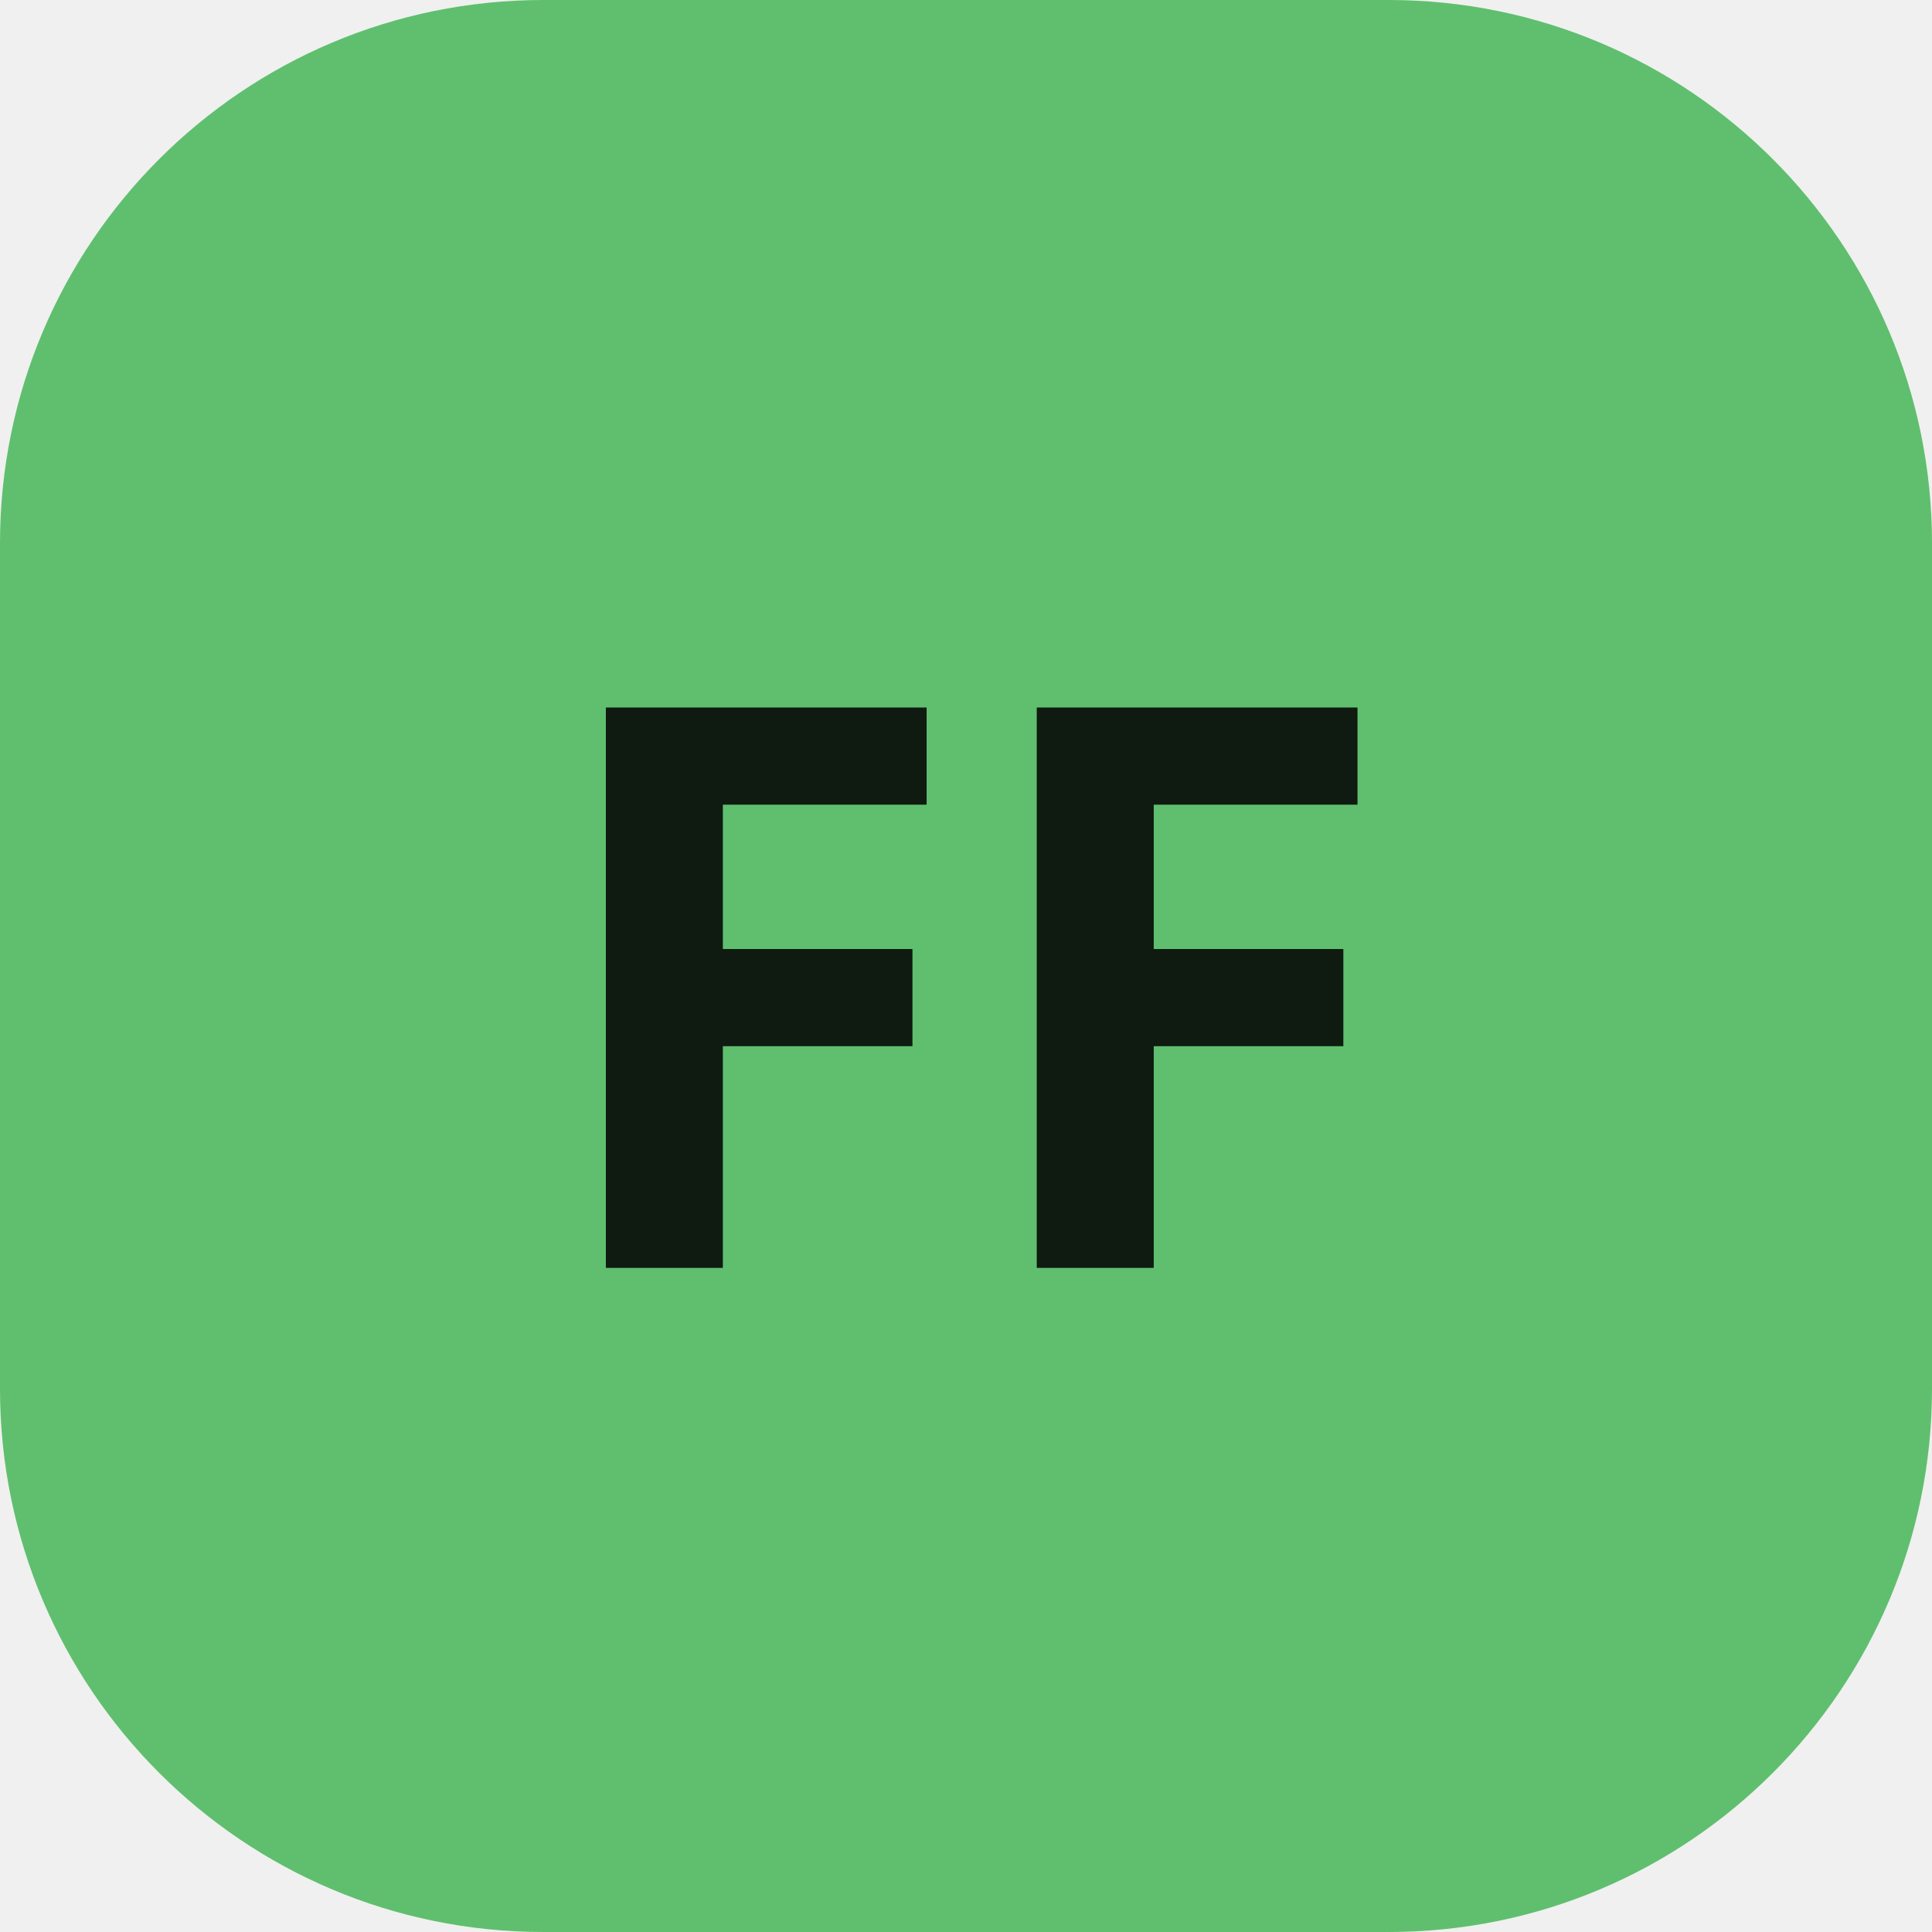
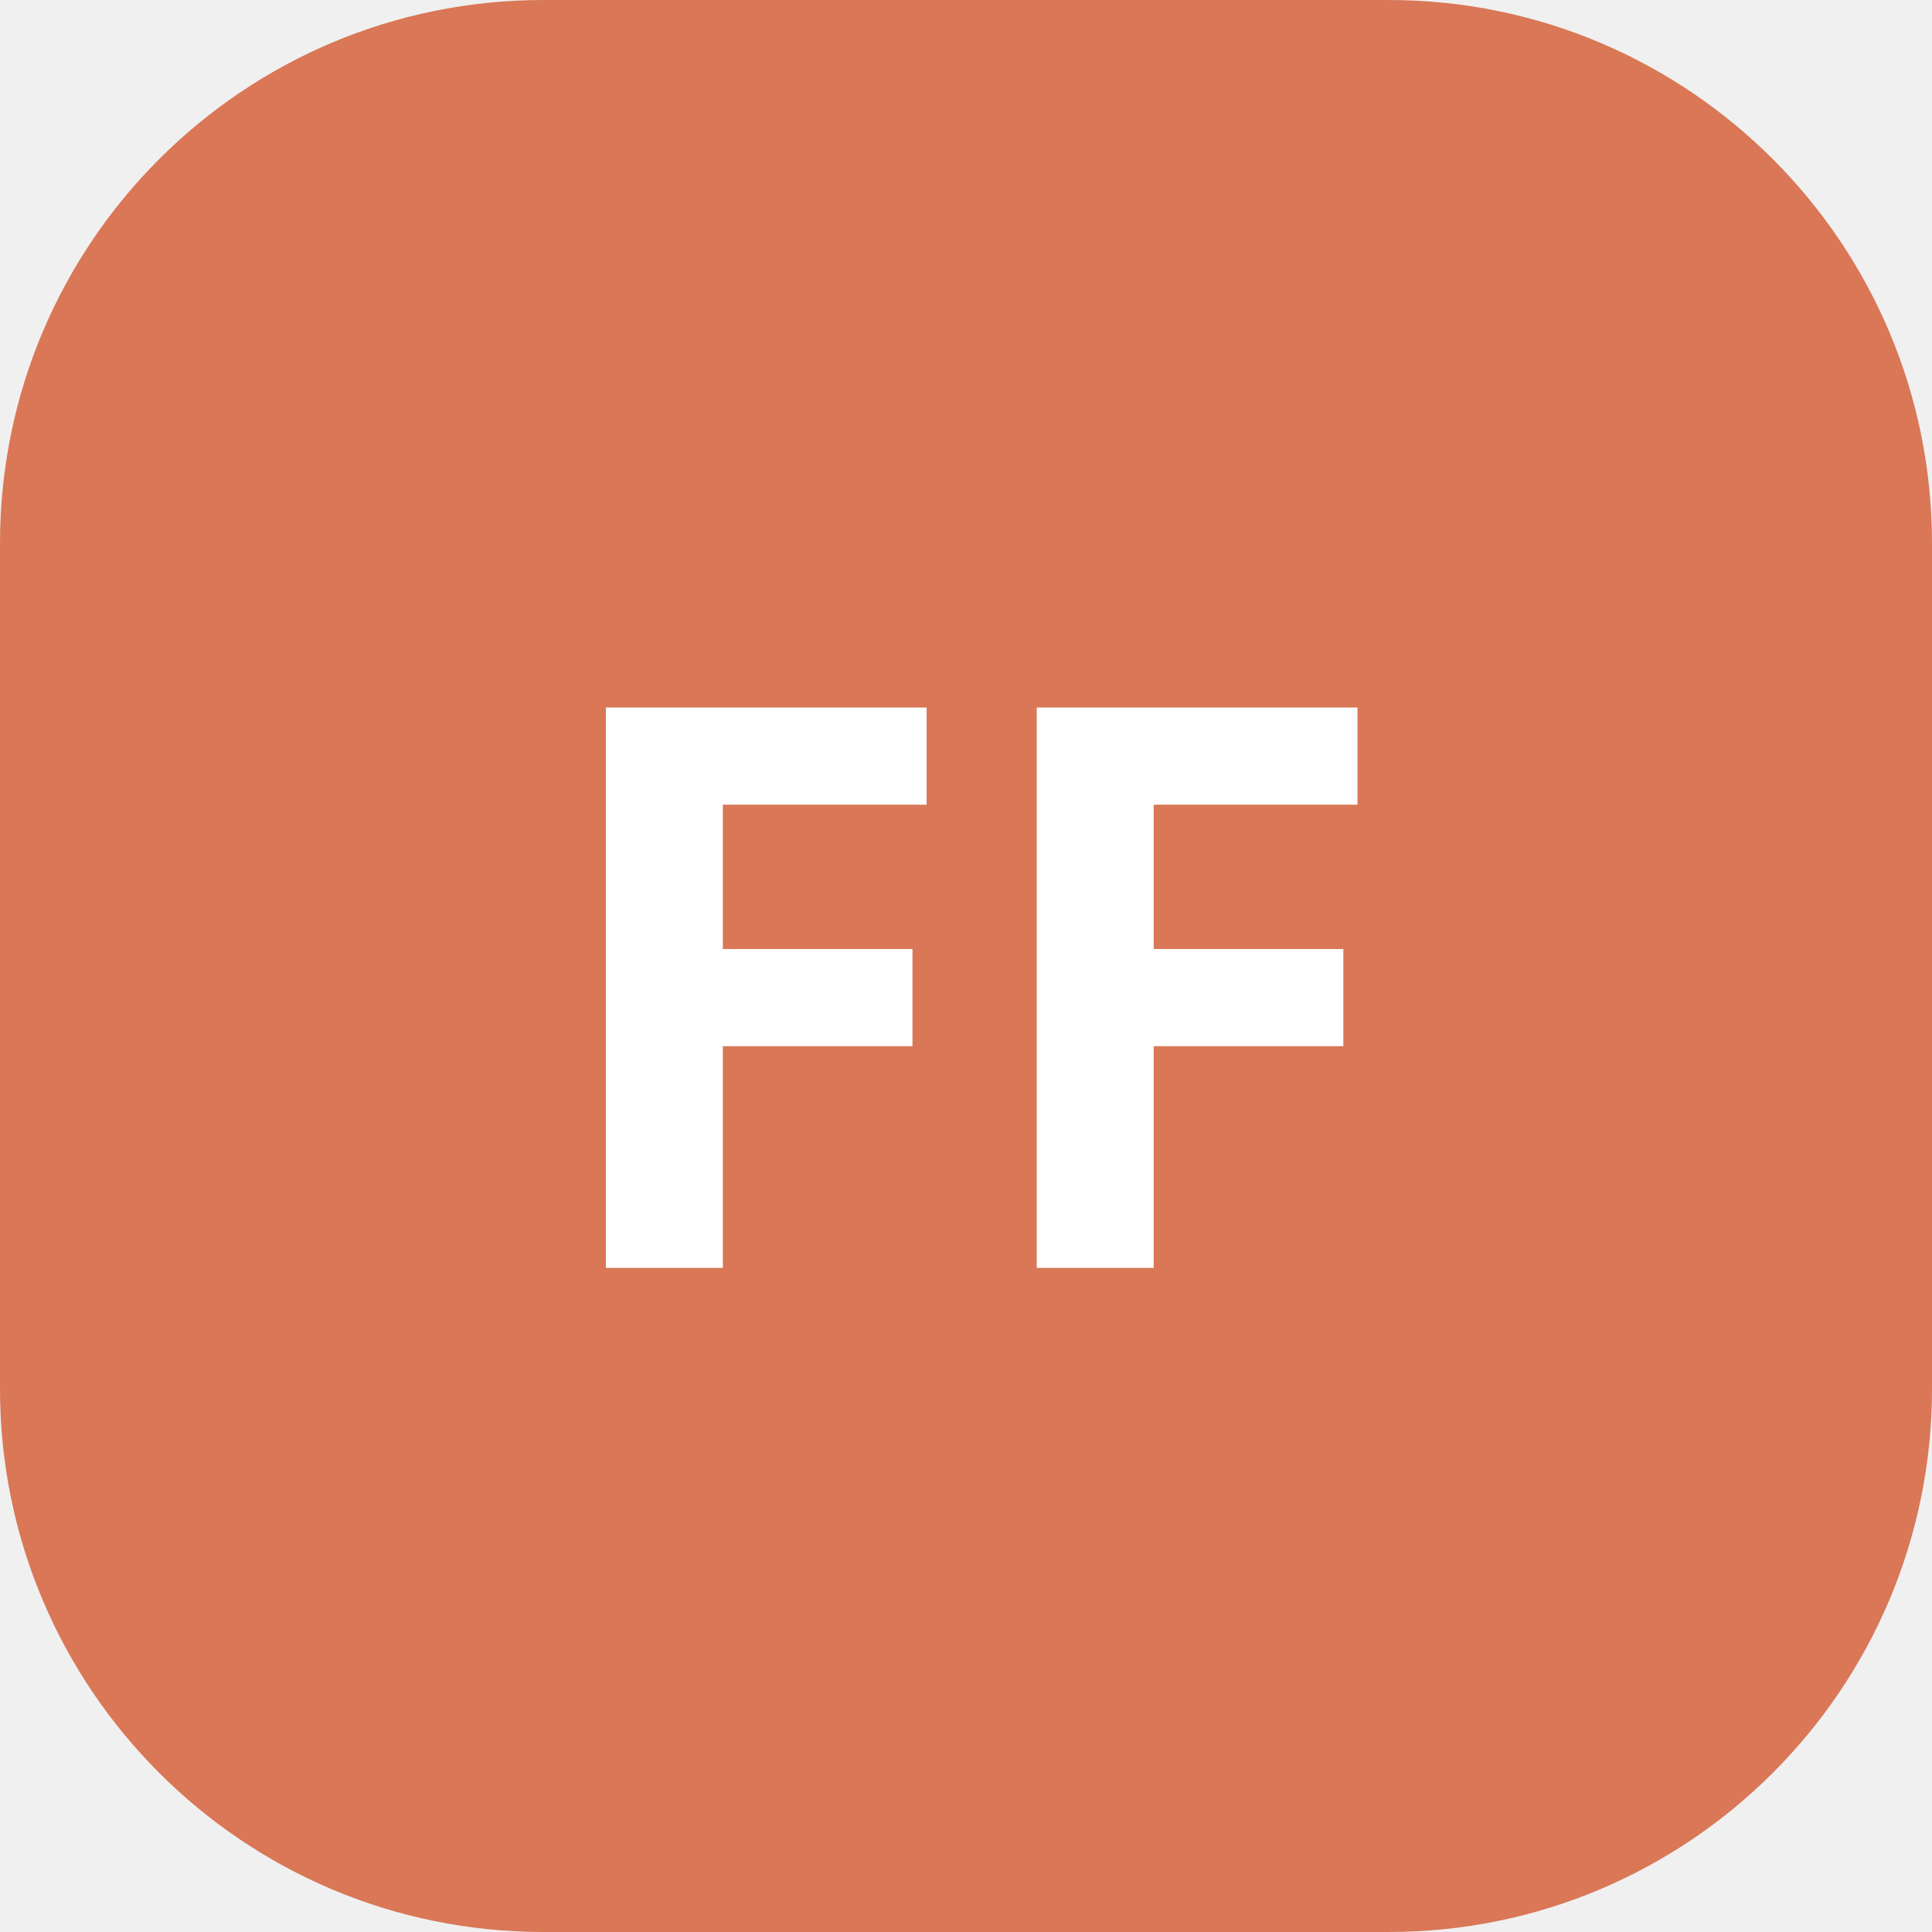
<svg xmlns="http://www.w3.org/2000/svg" viewBox="0 0 32 32">
-   <rect width="32" height="32" rx="9" fill="#5FBF6E" />
-   <text x="16" y="21" text-anchor="middle" font-family="system-ui,sans-serif" font-size="13" font-weight="600" fill="#0F1A11">FF</text>
+   <rect width="32" height="32" rx="9" fill="#D97757" />
+   <text x="16" y="21" text-anchor="middle" font-family="system-ui,sans-serif" font-size="13" font-weight="600" fill="#FFFFFF">FF</text>
</svg>
